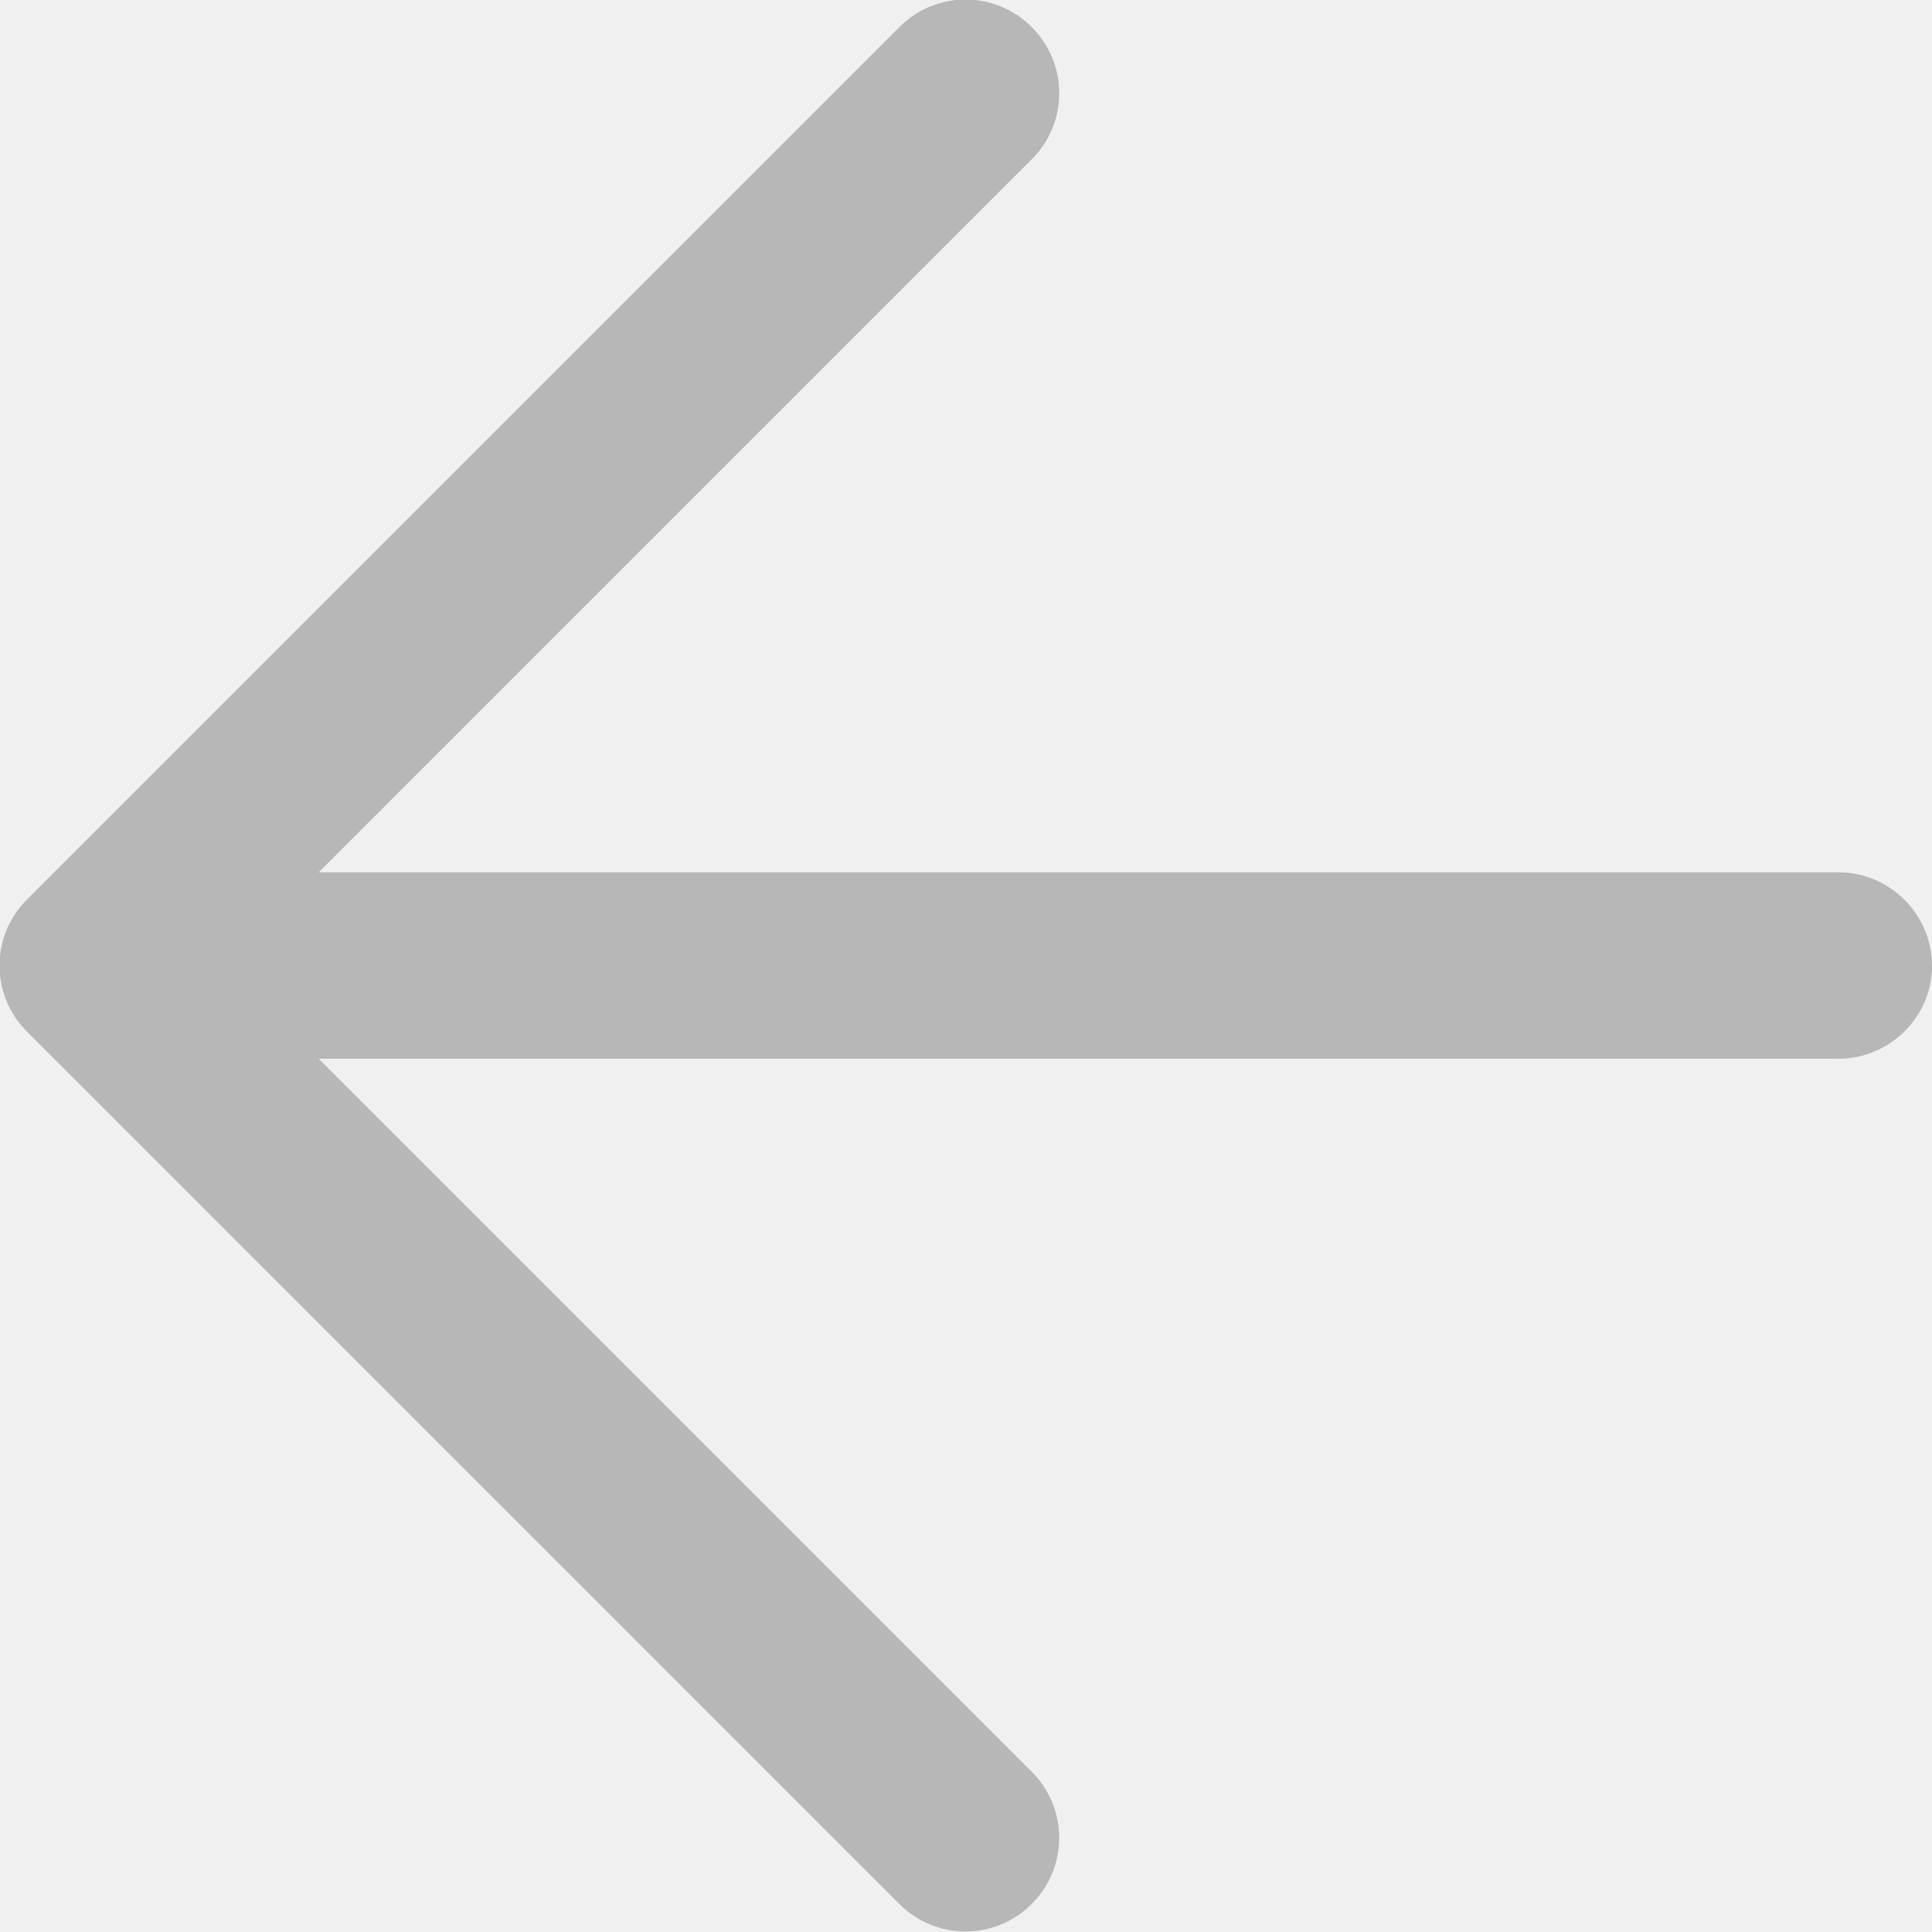
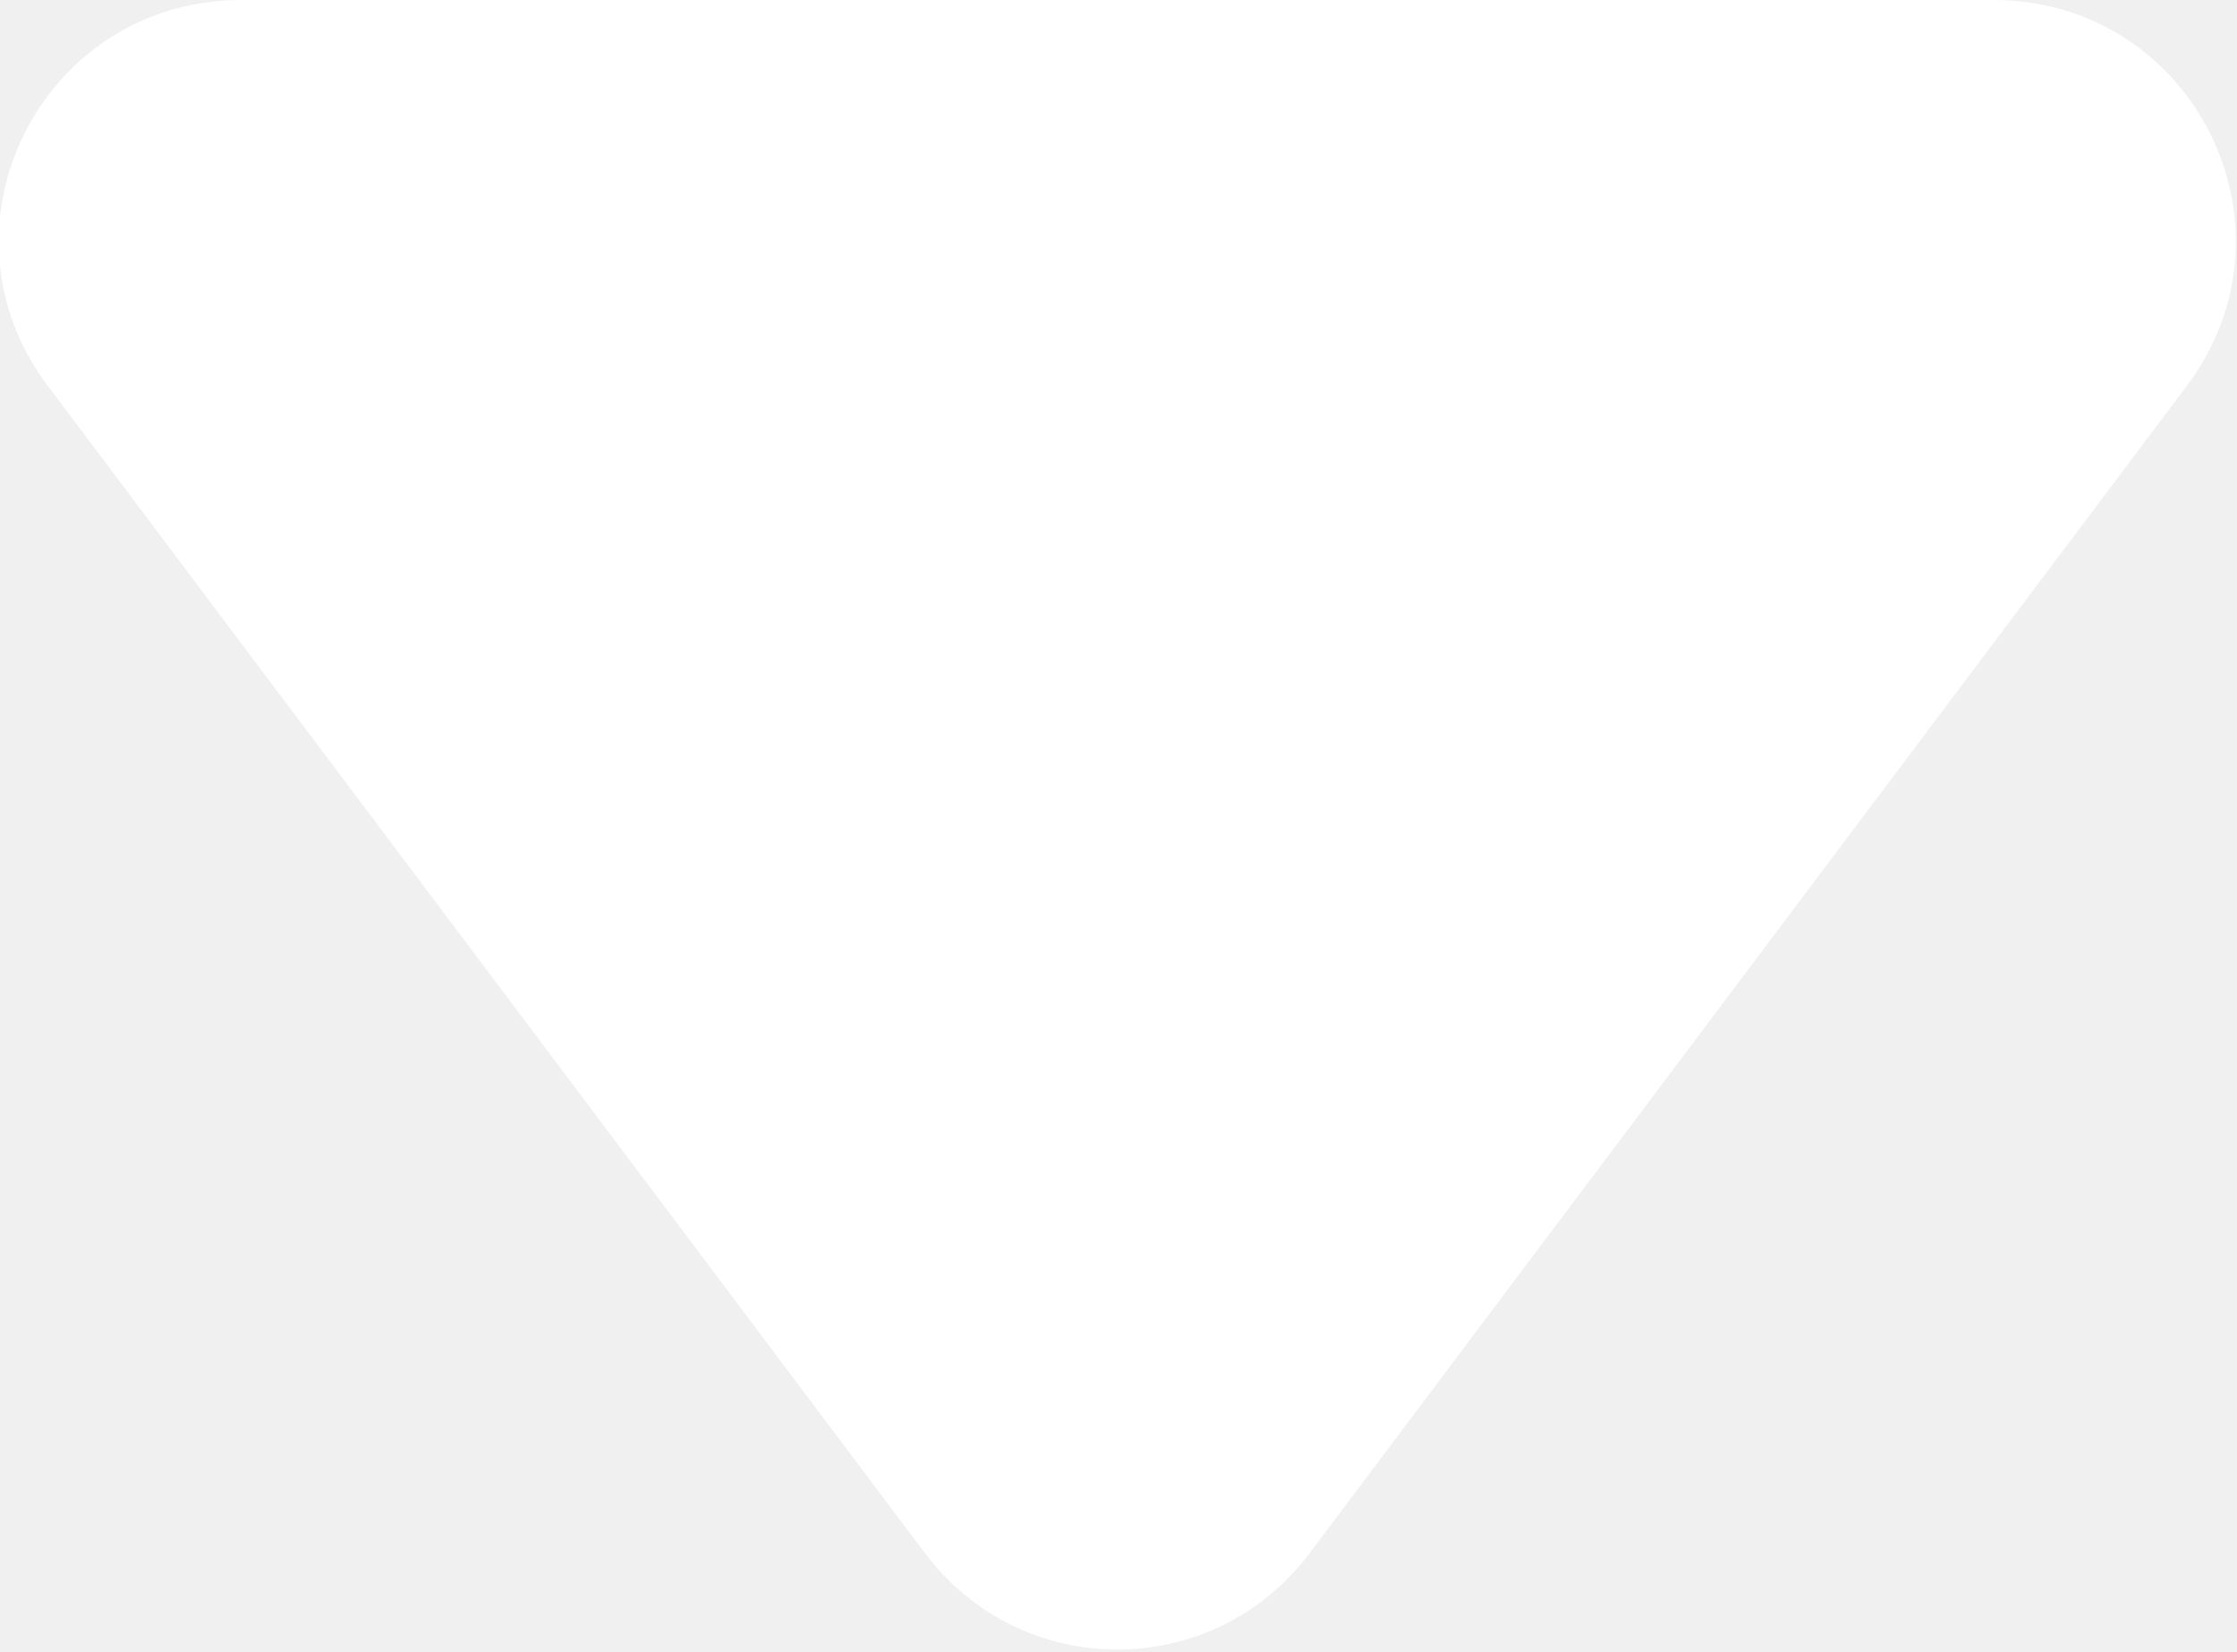
- <svg xmlns="http://www.w3.org/2000/svg" width="20" height="20" viewBox="0 0 20 20" fill="none">
+ <svg xmlns="http://www.w3.org/2000/svg" width="9.26" height="6.834" viewBox="0 0 9.26 6.834" fill="none">
  <defs />
-   <g opacity="0.3">
-     <path id="Vector (Stroke)" d="M0.28 10.68C-0.1 10.3 -0.1 9.69 0.28 9.31L9.31 0.28C9.69 -0.1 10.3 -0.1 10.68 0.28C11.06 0.66 11.06 1.27 10.68 1.65L3.3 9.03L19.03 9.03C19.56 9.03 20 9.46 20 10C20 10.53 19.56 10.96 19.03 10.96L3.3 10.96L10.68 18.34C11.06 18.72 11.06 19.33 10.68 19.71C10.3 20.09 9.69 20.09 9.31 19.71L0.28 10.68Z" fill="#333333" fill-opacity="1" fill-rule="evenodd" />
-   </g>
+   <path id="Polygon 15" d="M5.42 6.43L9.05 1.6C9.55 0.94 9.08 0 8.25 0L1 0C0.17 0 -0.3 0.94 0.2 1.6L3.83 6.43C4.23 6.96 5.02 6.96 5.42 6.43Z" fill="#FFFFFF" fill-opacity="1" fill-rule="evenodd" />
</svg>
